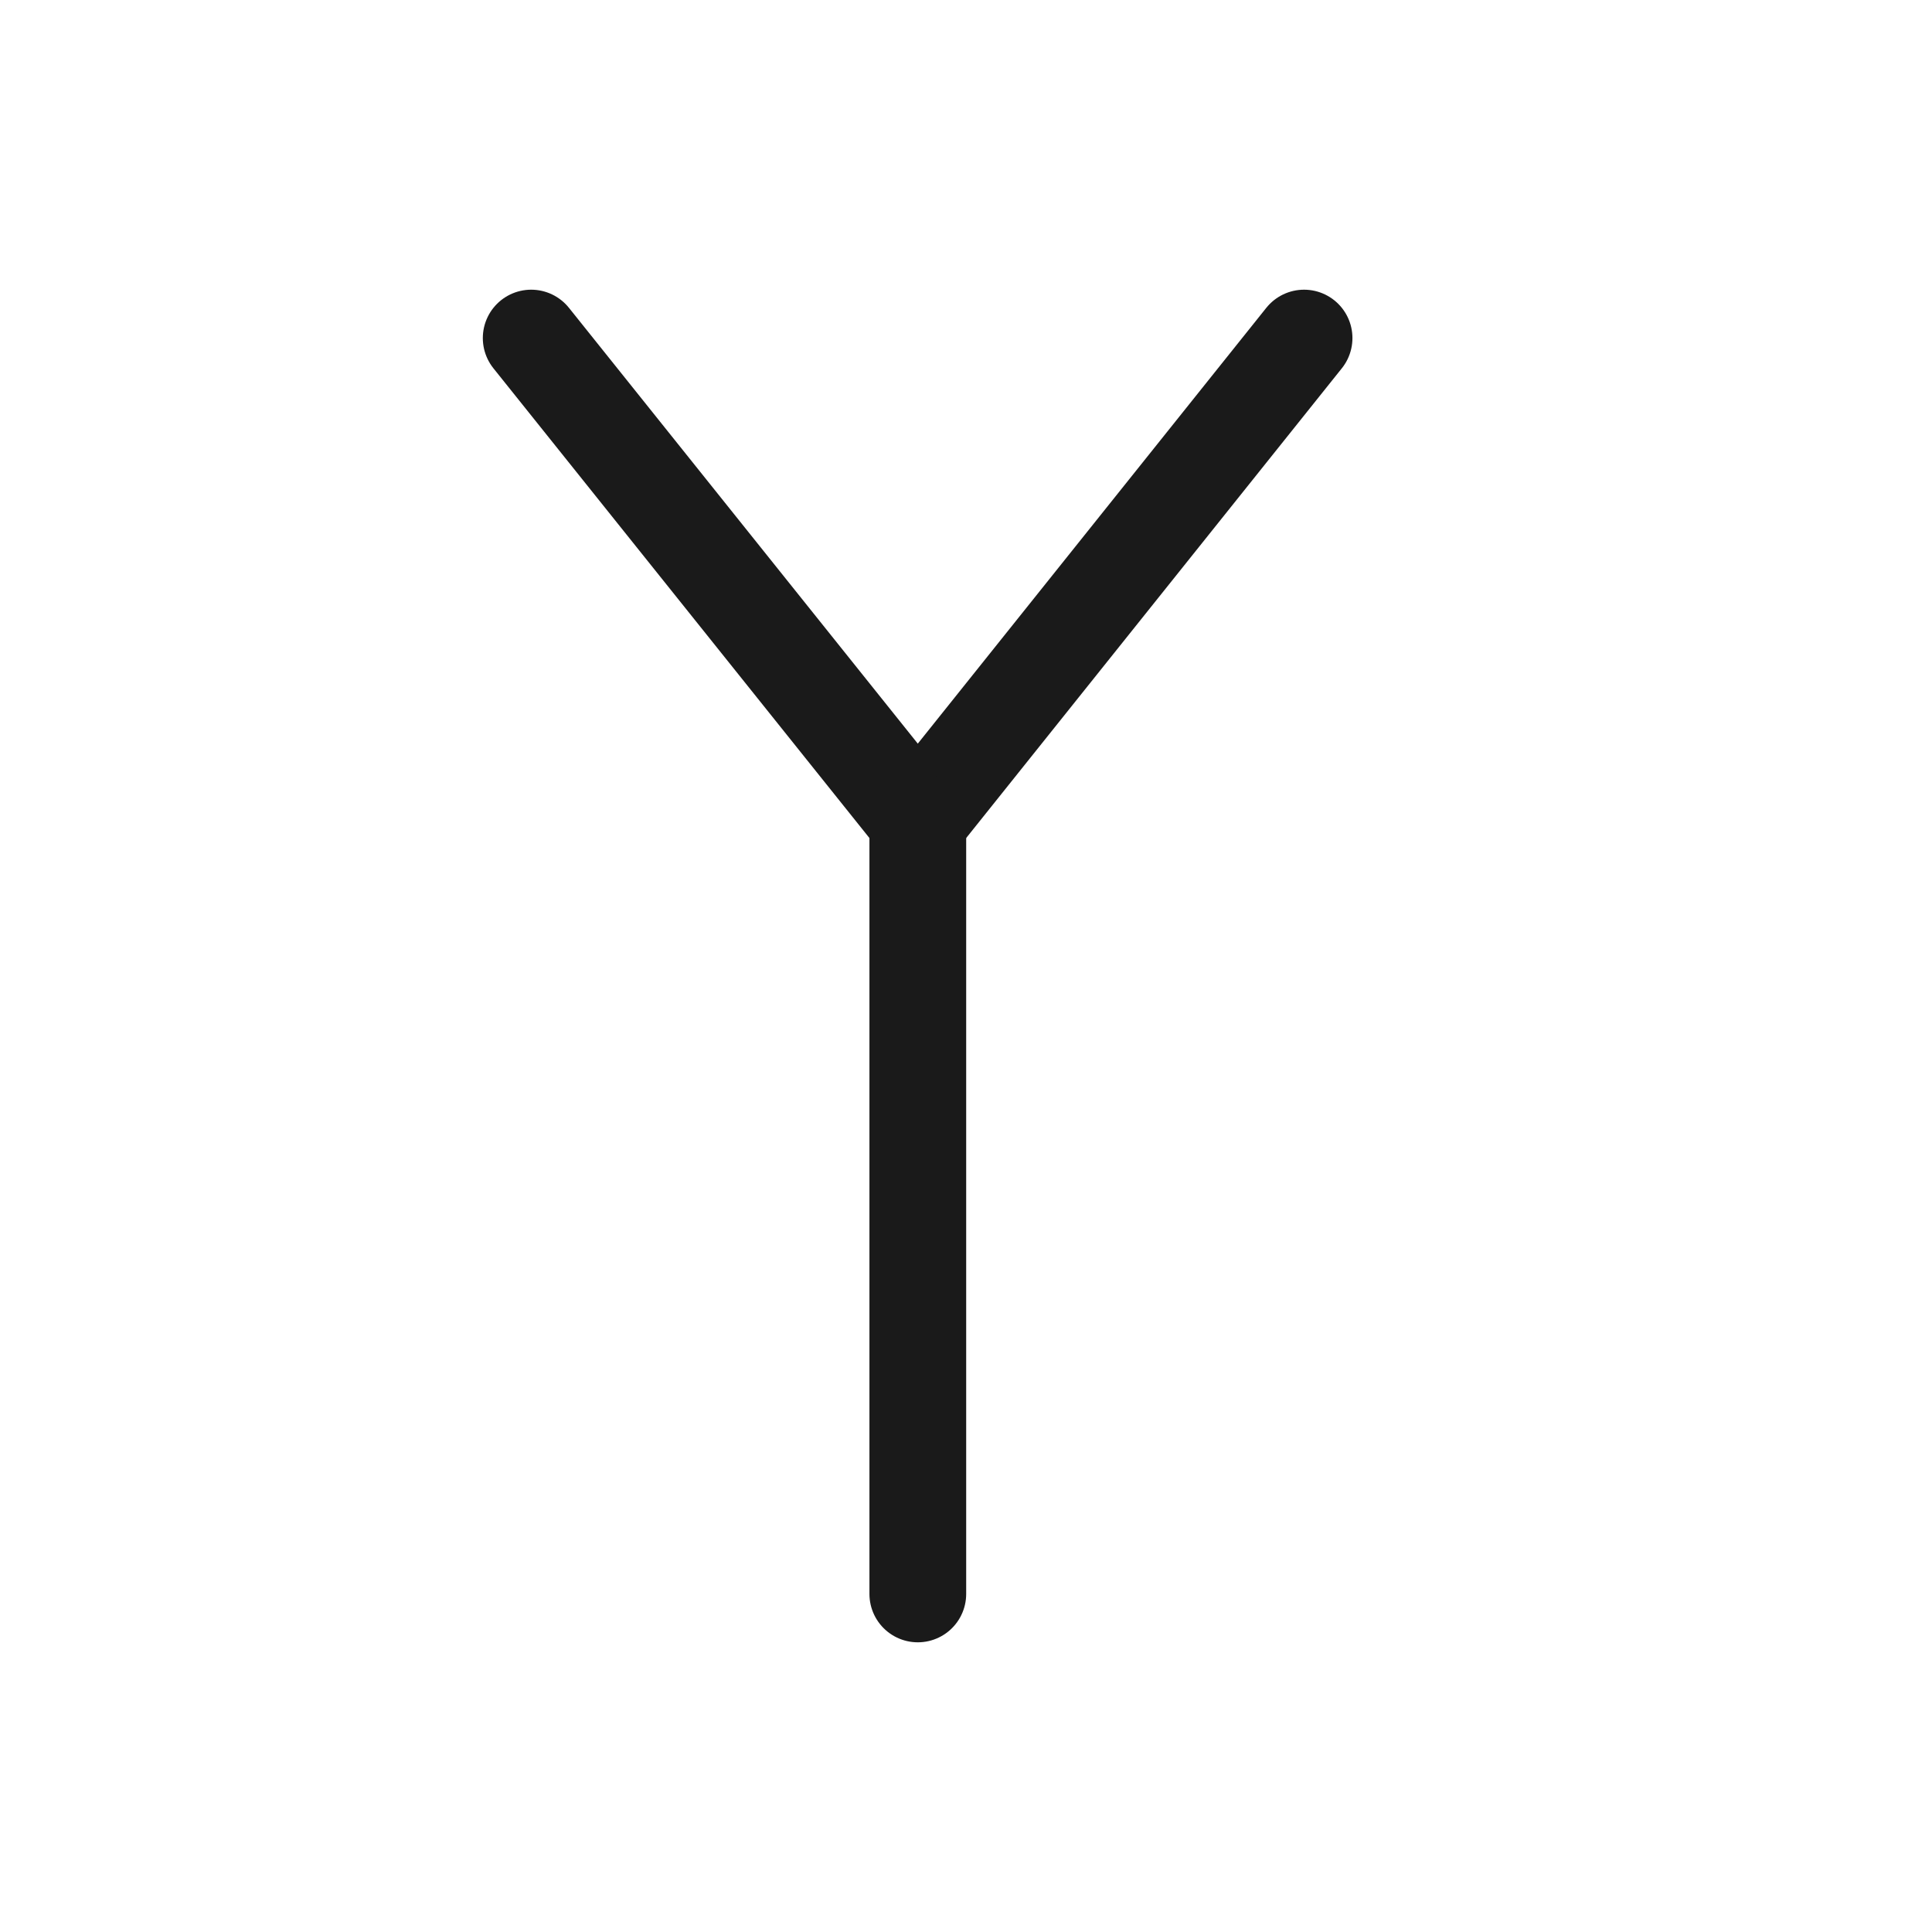
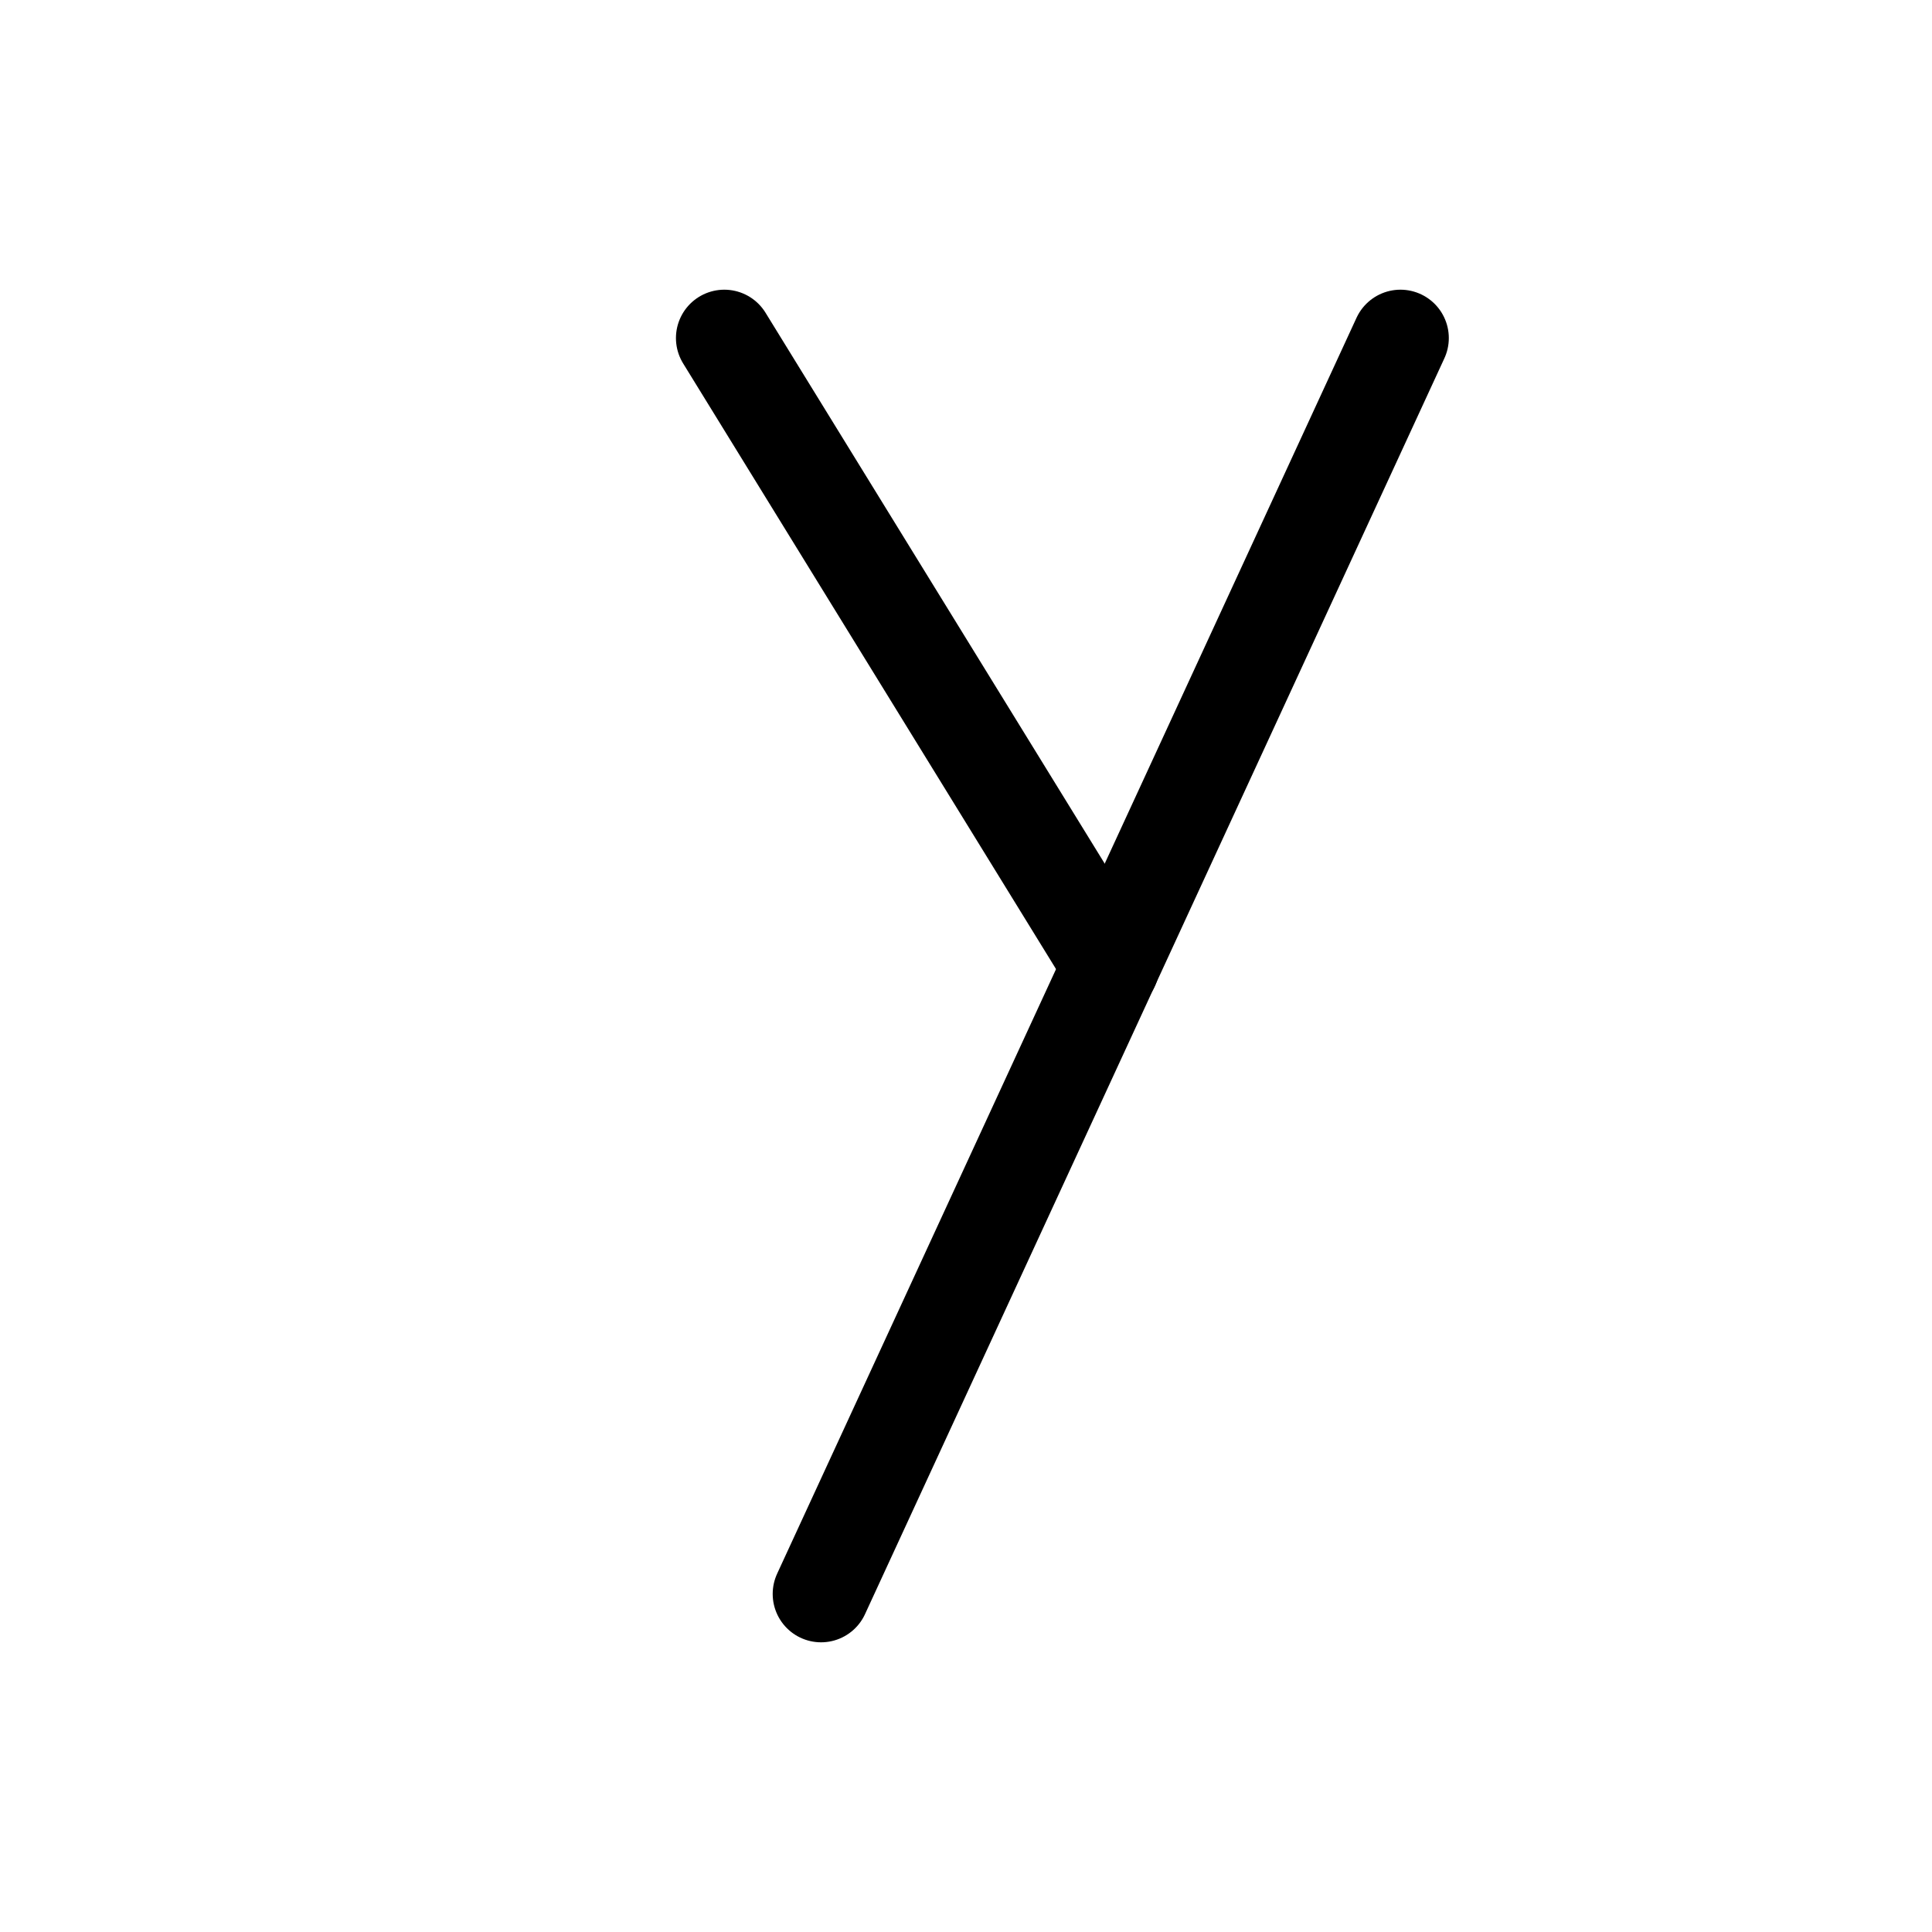
<svg xmlns="http://www.w3.org/2000/svg" width="20" height="20" viewBox="0 0 5.292 5.292" version="1.1" id="svg1">
  <defs id="defs1" />
-   <path style="fill:none;fill-opacity:0.33;stroke:#1a1a1a;stroke-width:0.265;stroke-linecap:round;stroke-linejoin:round;stroke-miterlimit:10" d="M 1.455,0.926 2.514,2.249 3.572,0.926" id="path1" />
-   <path style="fill:none;fill-opacity:0.33;stroke:#1a1a1a;stroke-width:0.265;stroke-linecap:round;stroke-linejoin:round;stroke-miterlimit:10" d="M 2.514,2.249 V 4.366" id="path2" />
+   <path style="fill:none;fill-opacity:0.33;stroke:#000000;stroke-width:0.265;stroke-linecap:round;stroke-linejoin:round;stroke-miterlimit:10;stroke-opacity:1" d="m 3.836,0.926 -1.587,3.44" id="path2" />
+   <path style="fill:none;fill-opacity:0.33;stroke:#000000;stroke-width:0.265;stroke-linecap:round;stroke-linejoin:round;stroke-miterlimit:10;stroke-opacity:1" d="M 1.984,0.926 3.043,2.646" id="path1" />
</svg>
